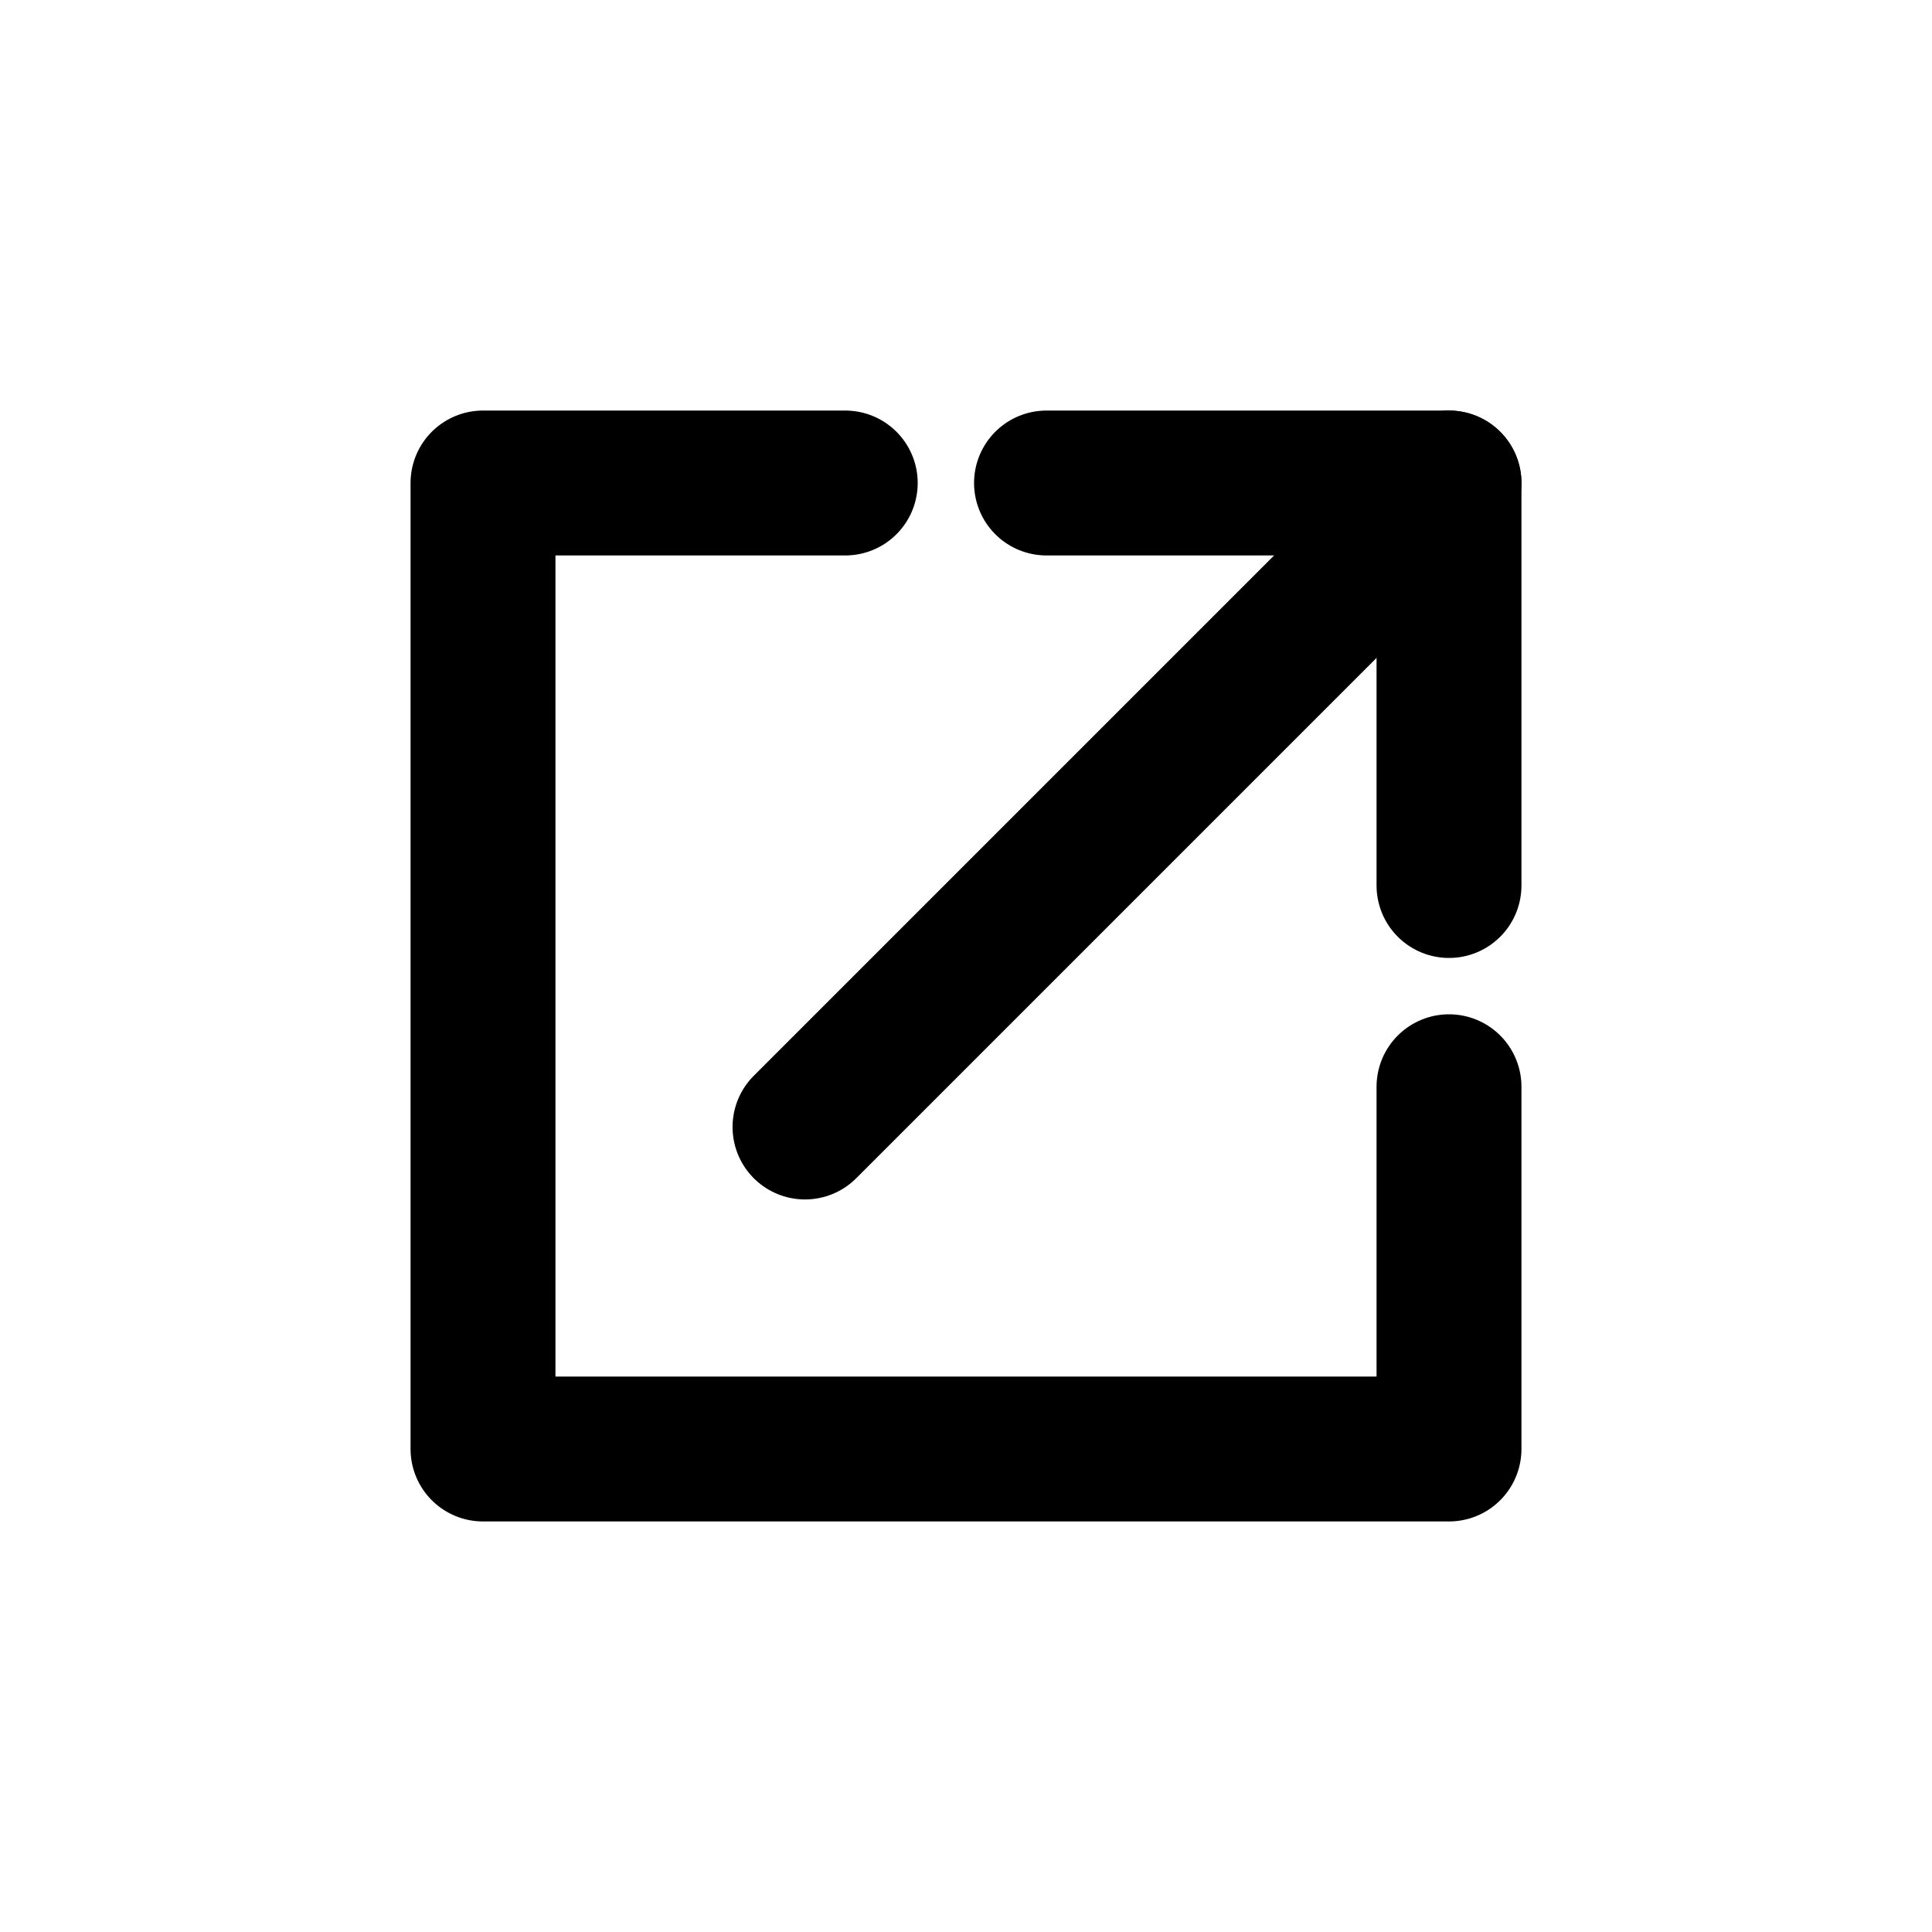
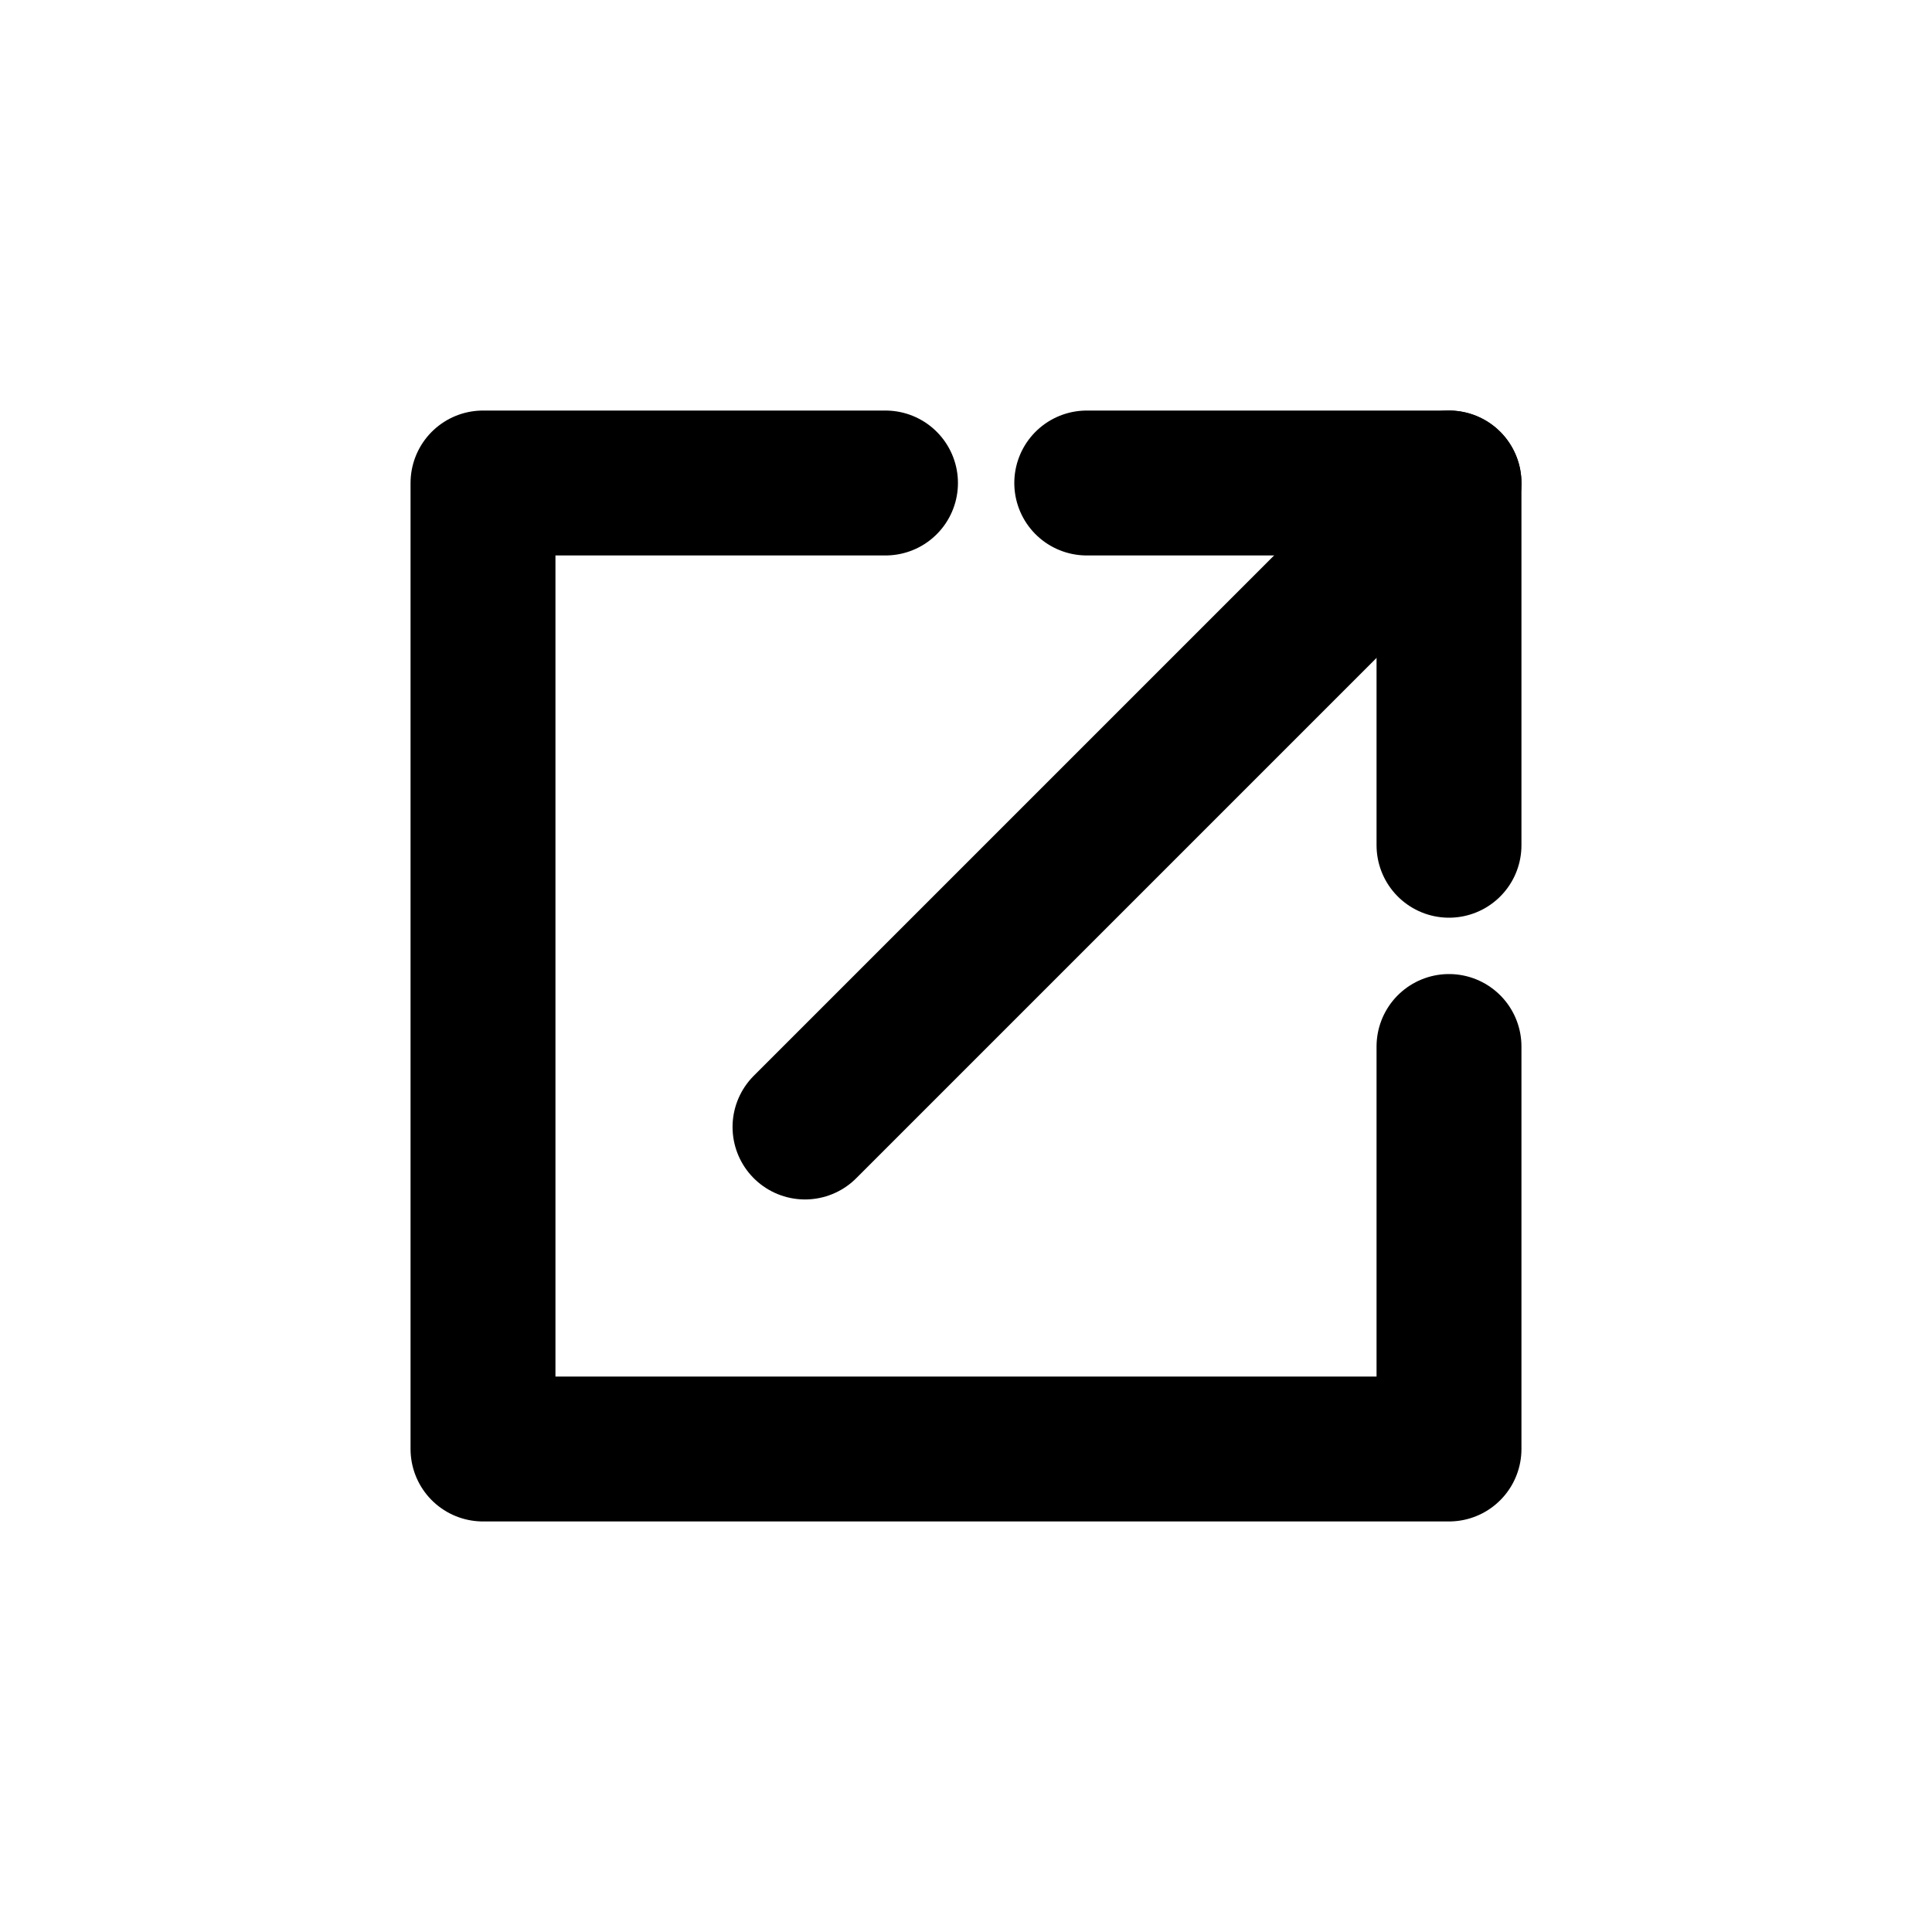
<svg xmlns="http://www.w3.org/2000/svg" viewBox="0 0 24 24" fill="none">
  <path d="M10 14L18 6" stroke="currentColor" stroke-width="1.8" stroke-linecap="round" />
-   <path d="M13 6H18V11" stroke="currentColor" stroke-width="1.8" stroke-linecap="round" stroke-linejoin="round" />
-   <path d="M18 13.5V18H6V6H10.5" stroke="currentColor" stroke-width="1.8" stroke-linecap="round" stroke-linejoin="round" />
+   <path d="M13.5 6H18V10.5" stroke="currentColor" stroke-width="1.8" stroke-linecap="round" stroke-linejoin="round" />
+   <path d="M18 13V18H6V6H11" stroke="currentColor" stroke-width="1.8" stroke-linecap="round" stroke-linejoin="round" />
</svg>
